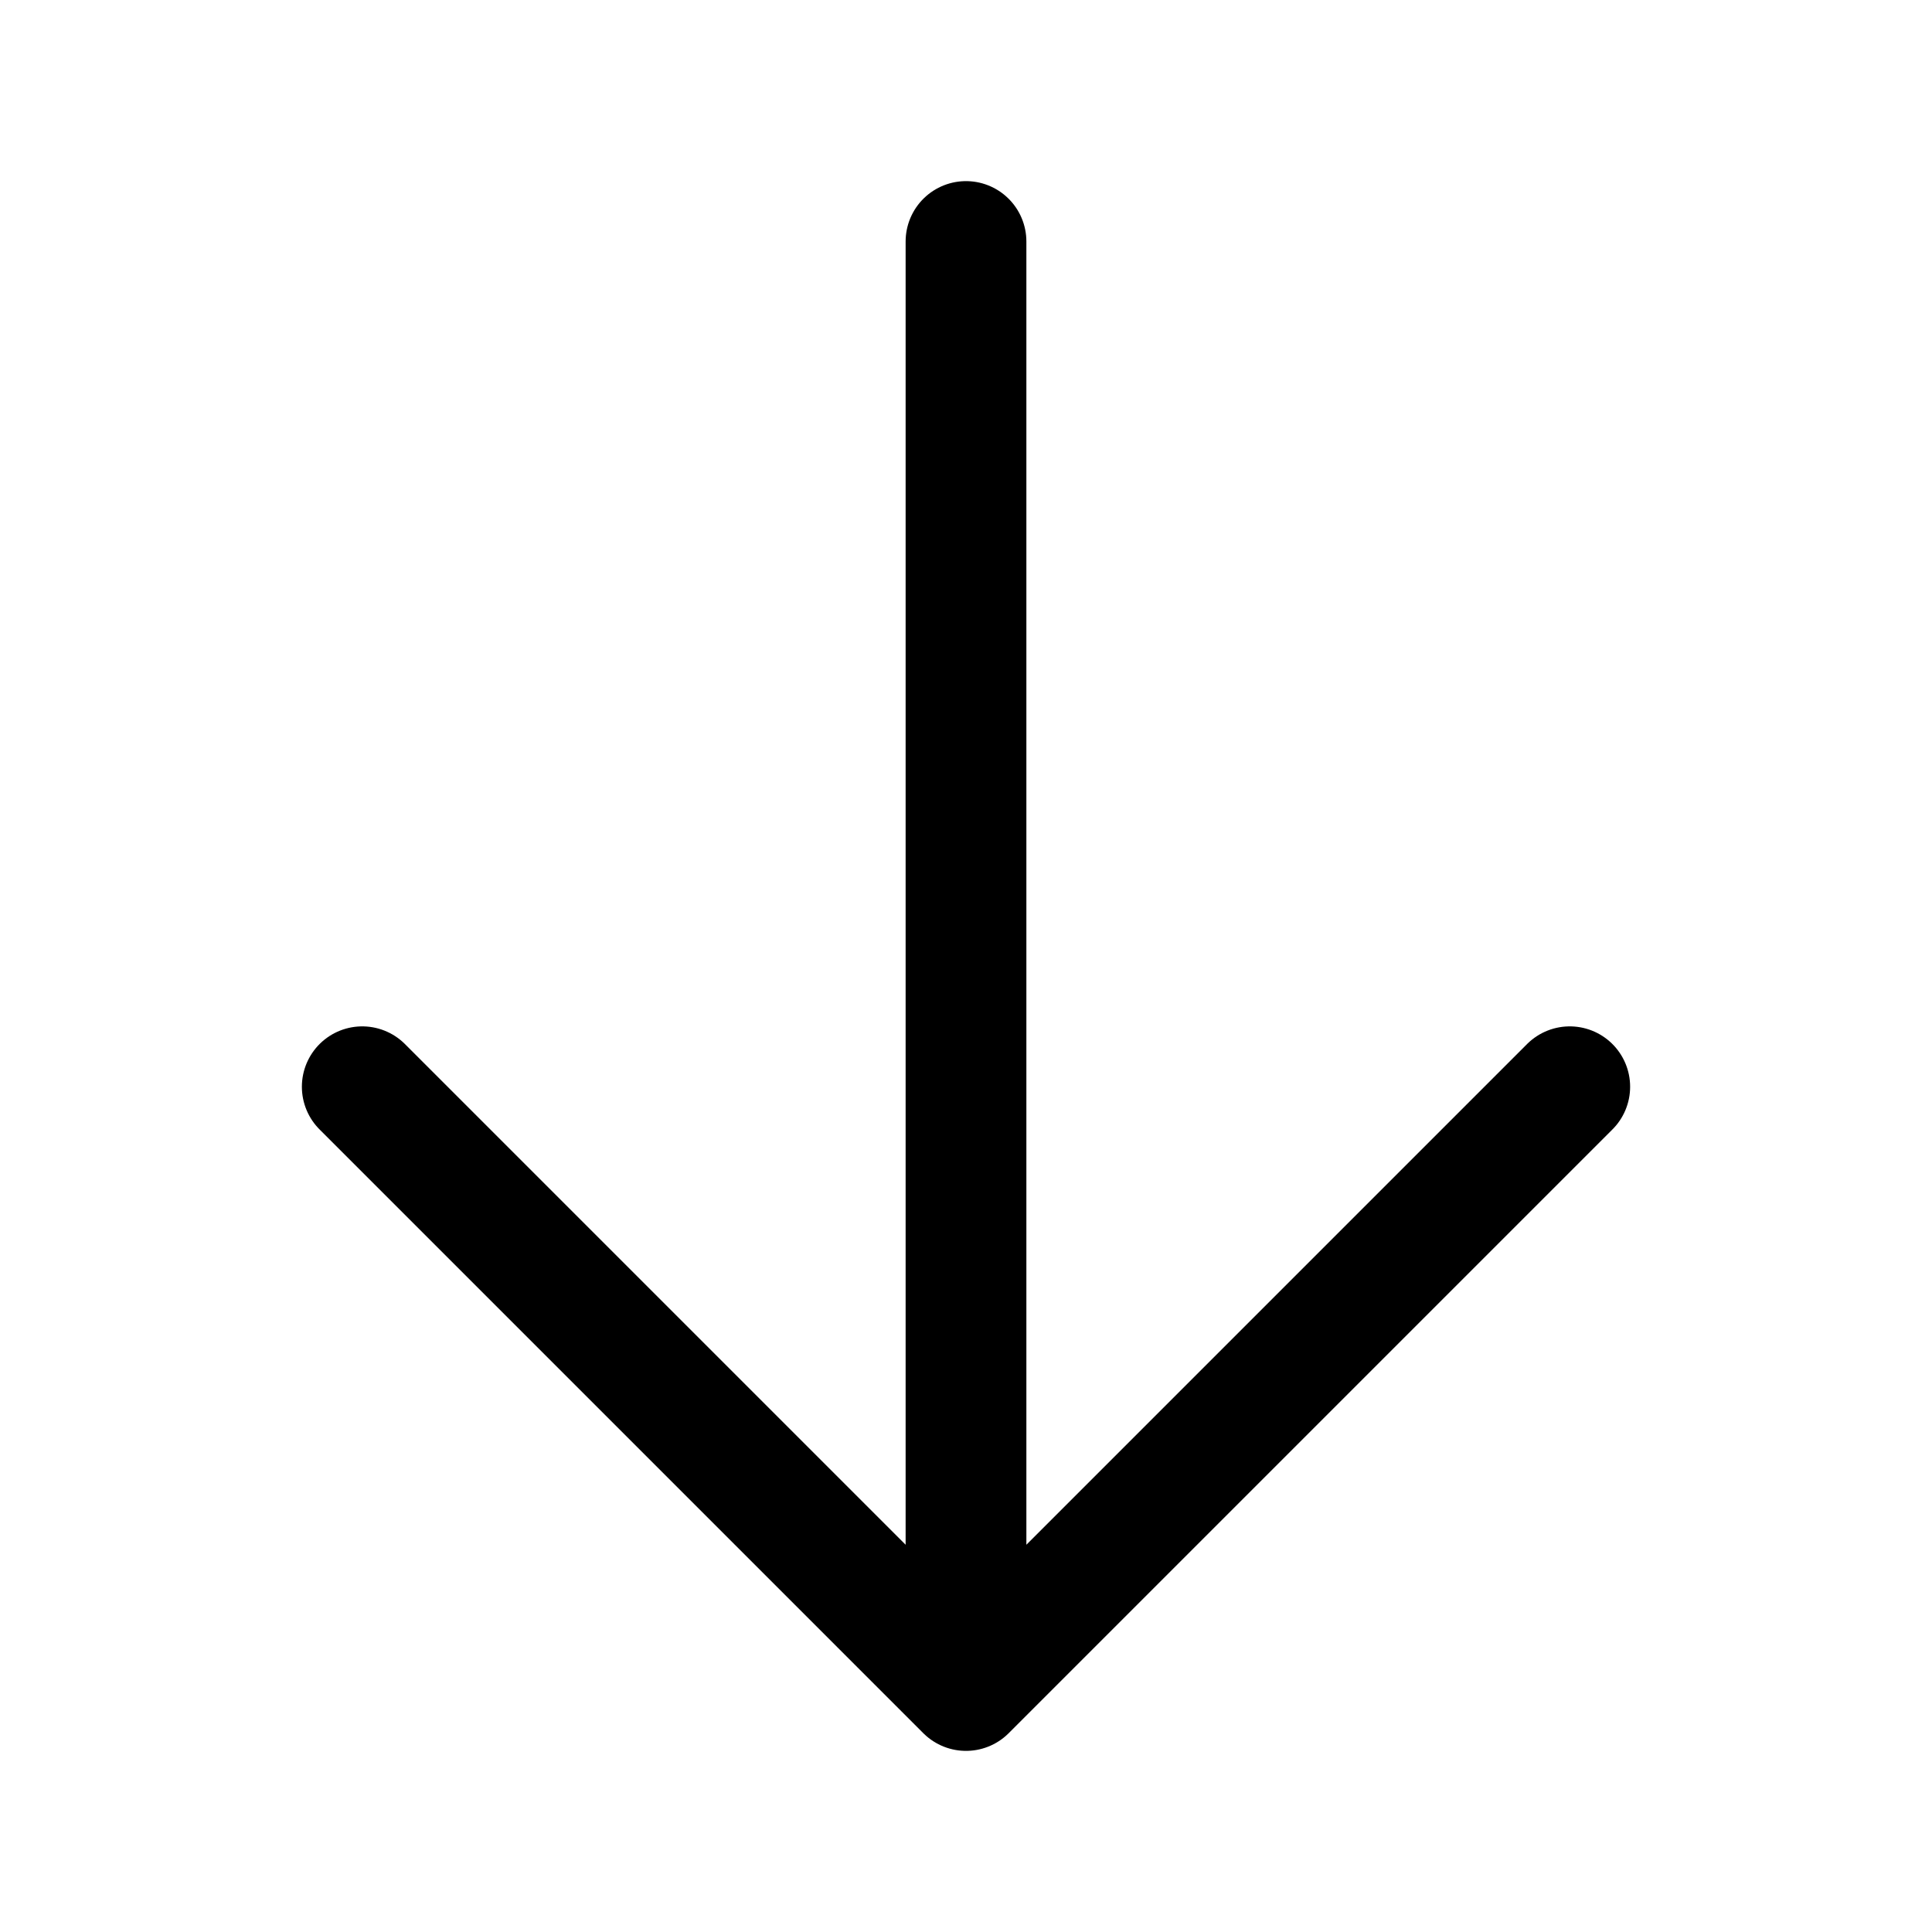
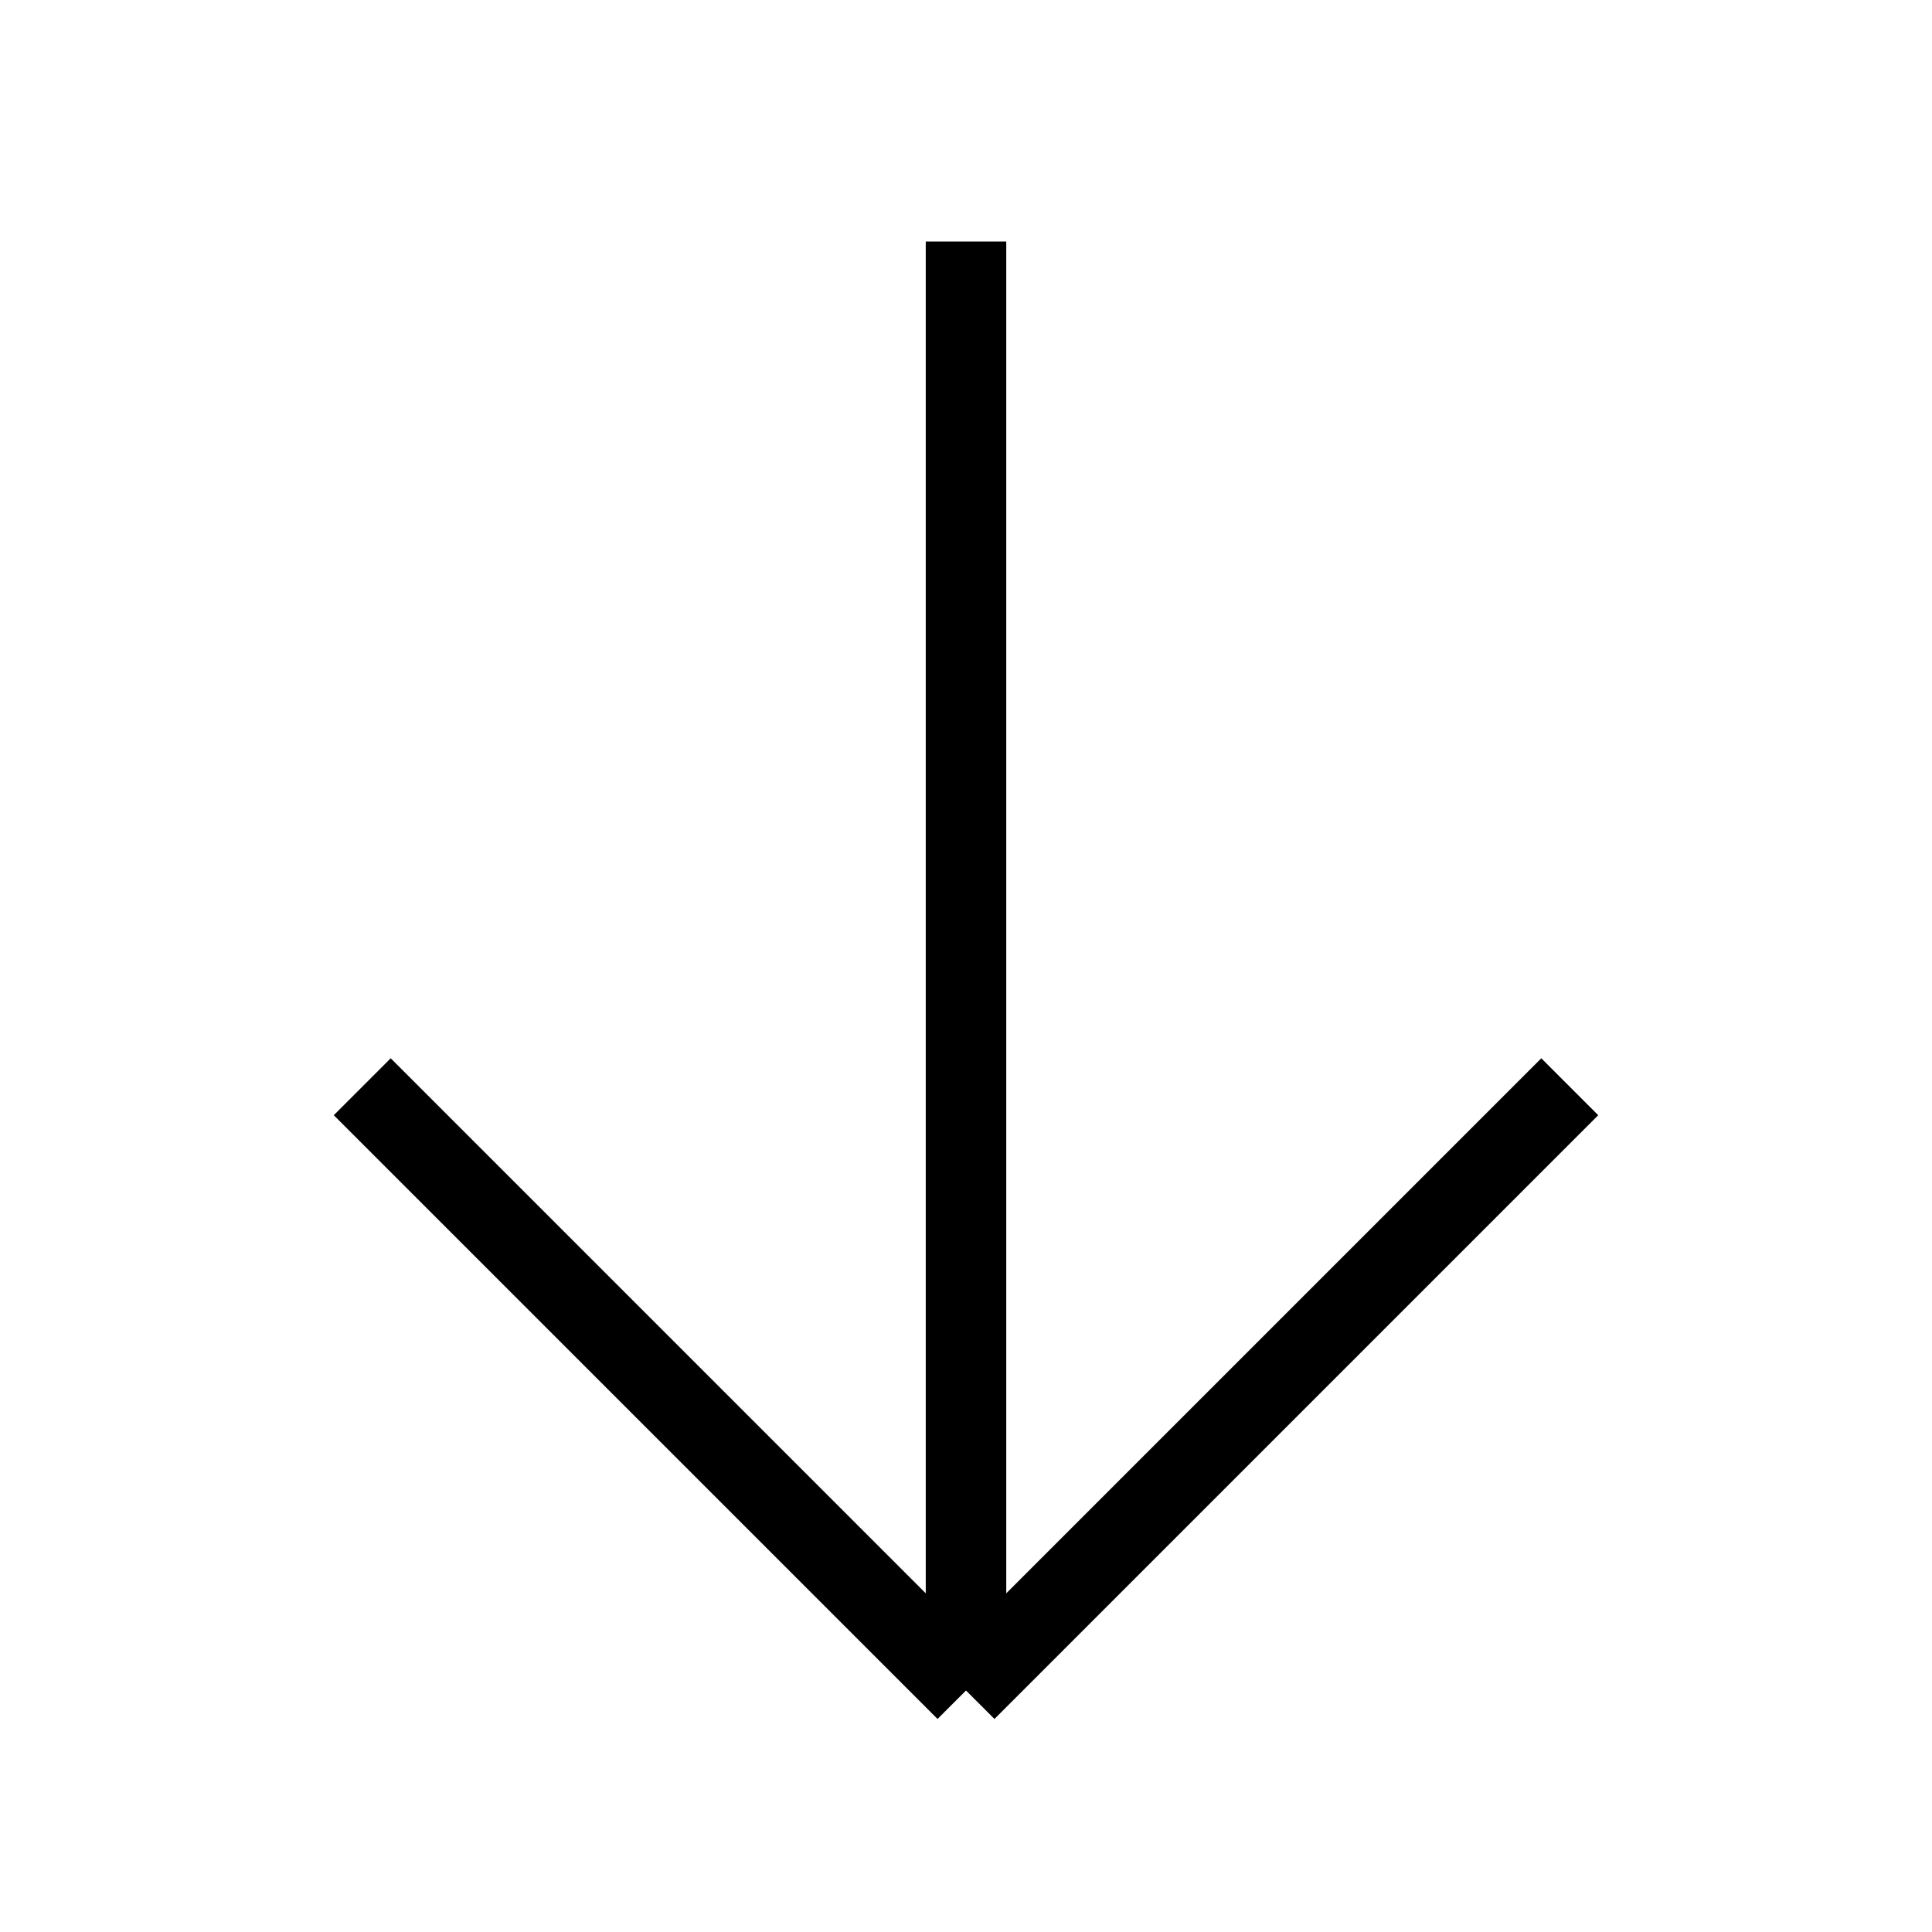
- <svg xmlns="http://www.w3.org/2000/svg" fill="none" viewBox="0 0 24 24" stroke-width="1.5" stroke="currentColor" class="w-6 h-6">
-   <path stroke-linecap="round" stroke-linejoin="round" d="M19.5 13.5L12 21m0 0l-7.5-7.5M12 21V3" />
+ <svg xmlns="http://www.w3.org/2000/svg" fill="none" viewBox="0 0 24 24" strokeWidth="1.5" stroke="currentColor" className="w-6 h-6">
+   <path strokeLinecap="round" strokeLinejoin="round" d="M19.5 13.5L12 21m0 0l-7.5-7.5M12 21V3" />
</svg>
